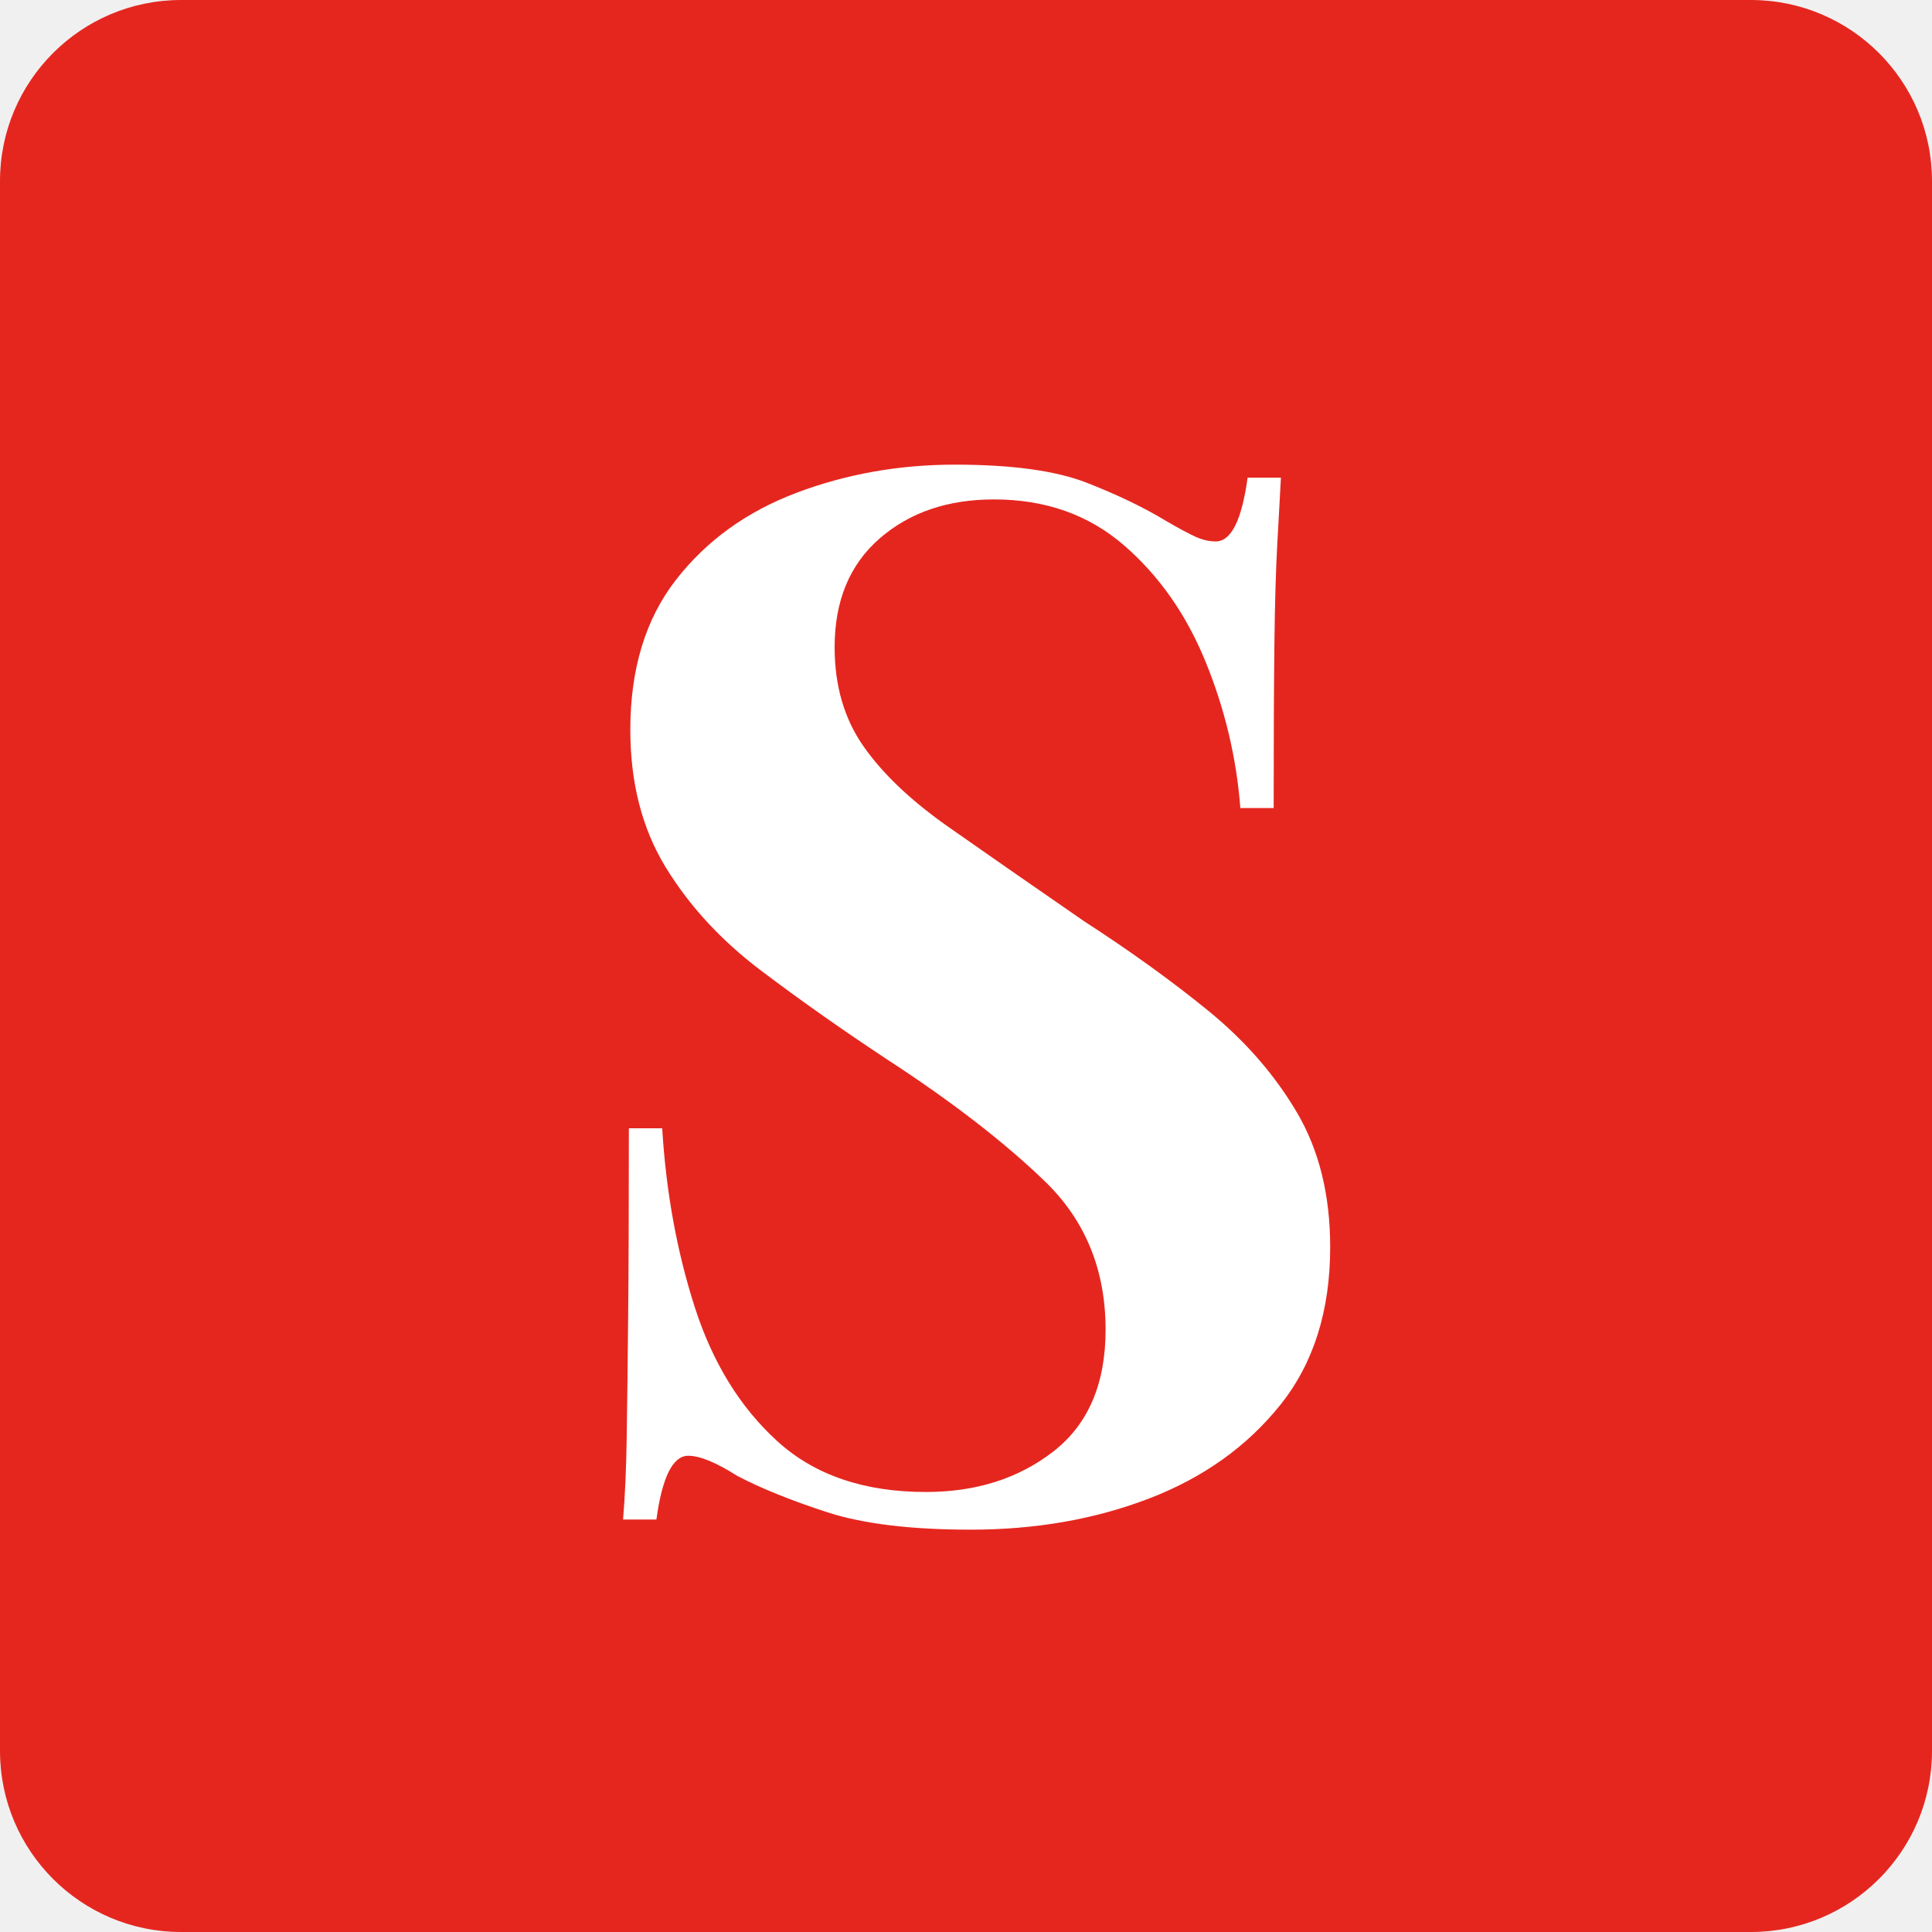
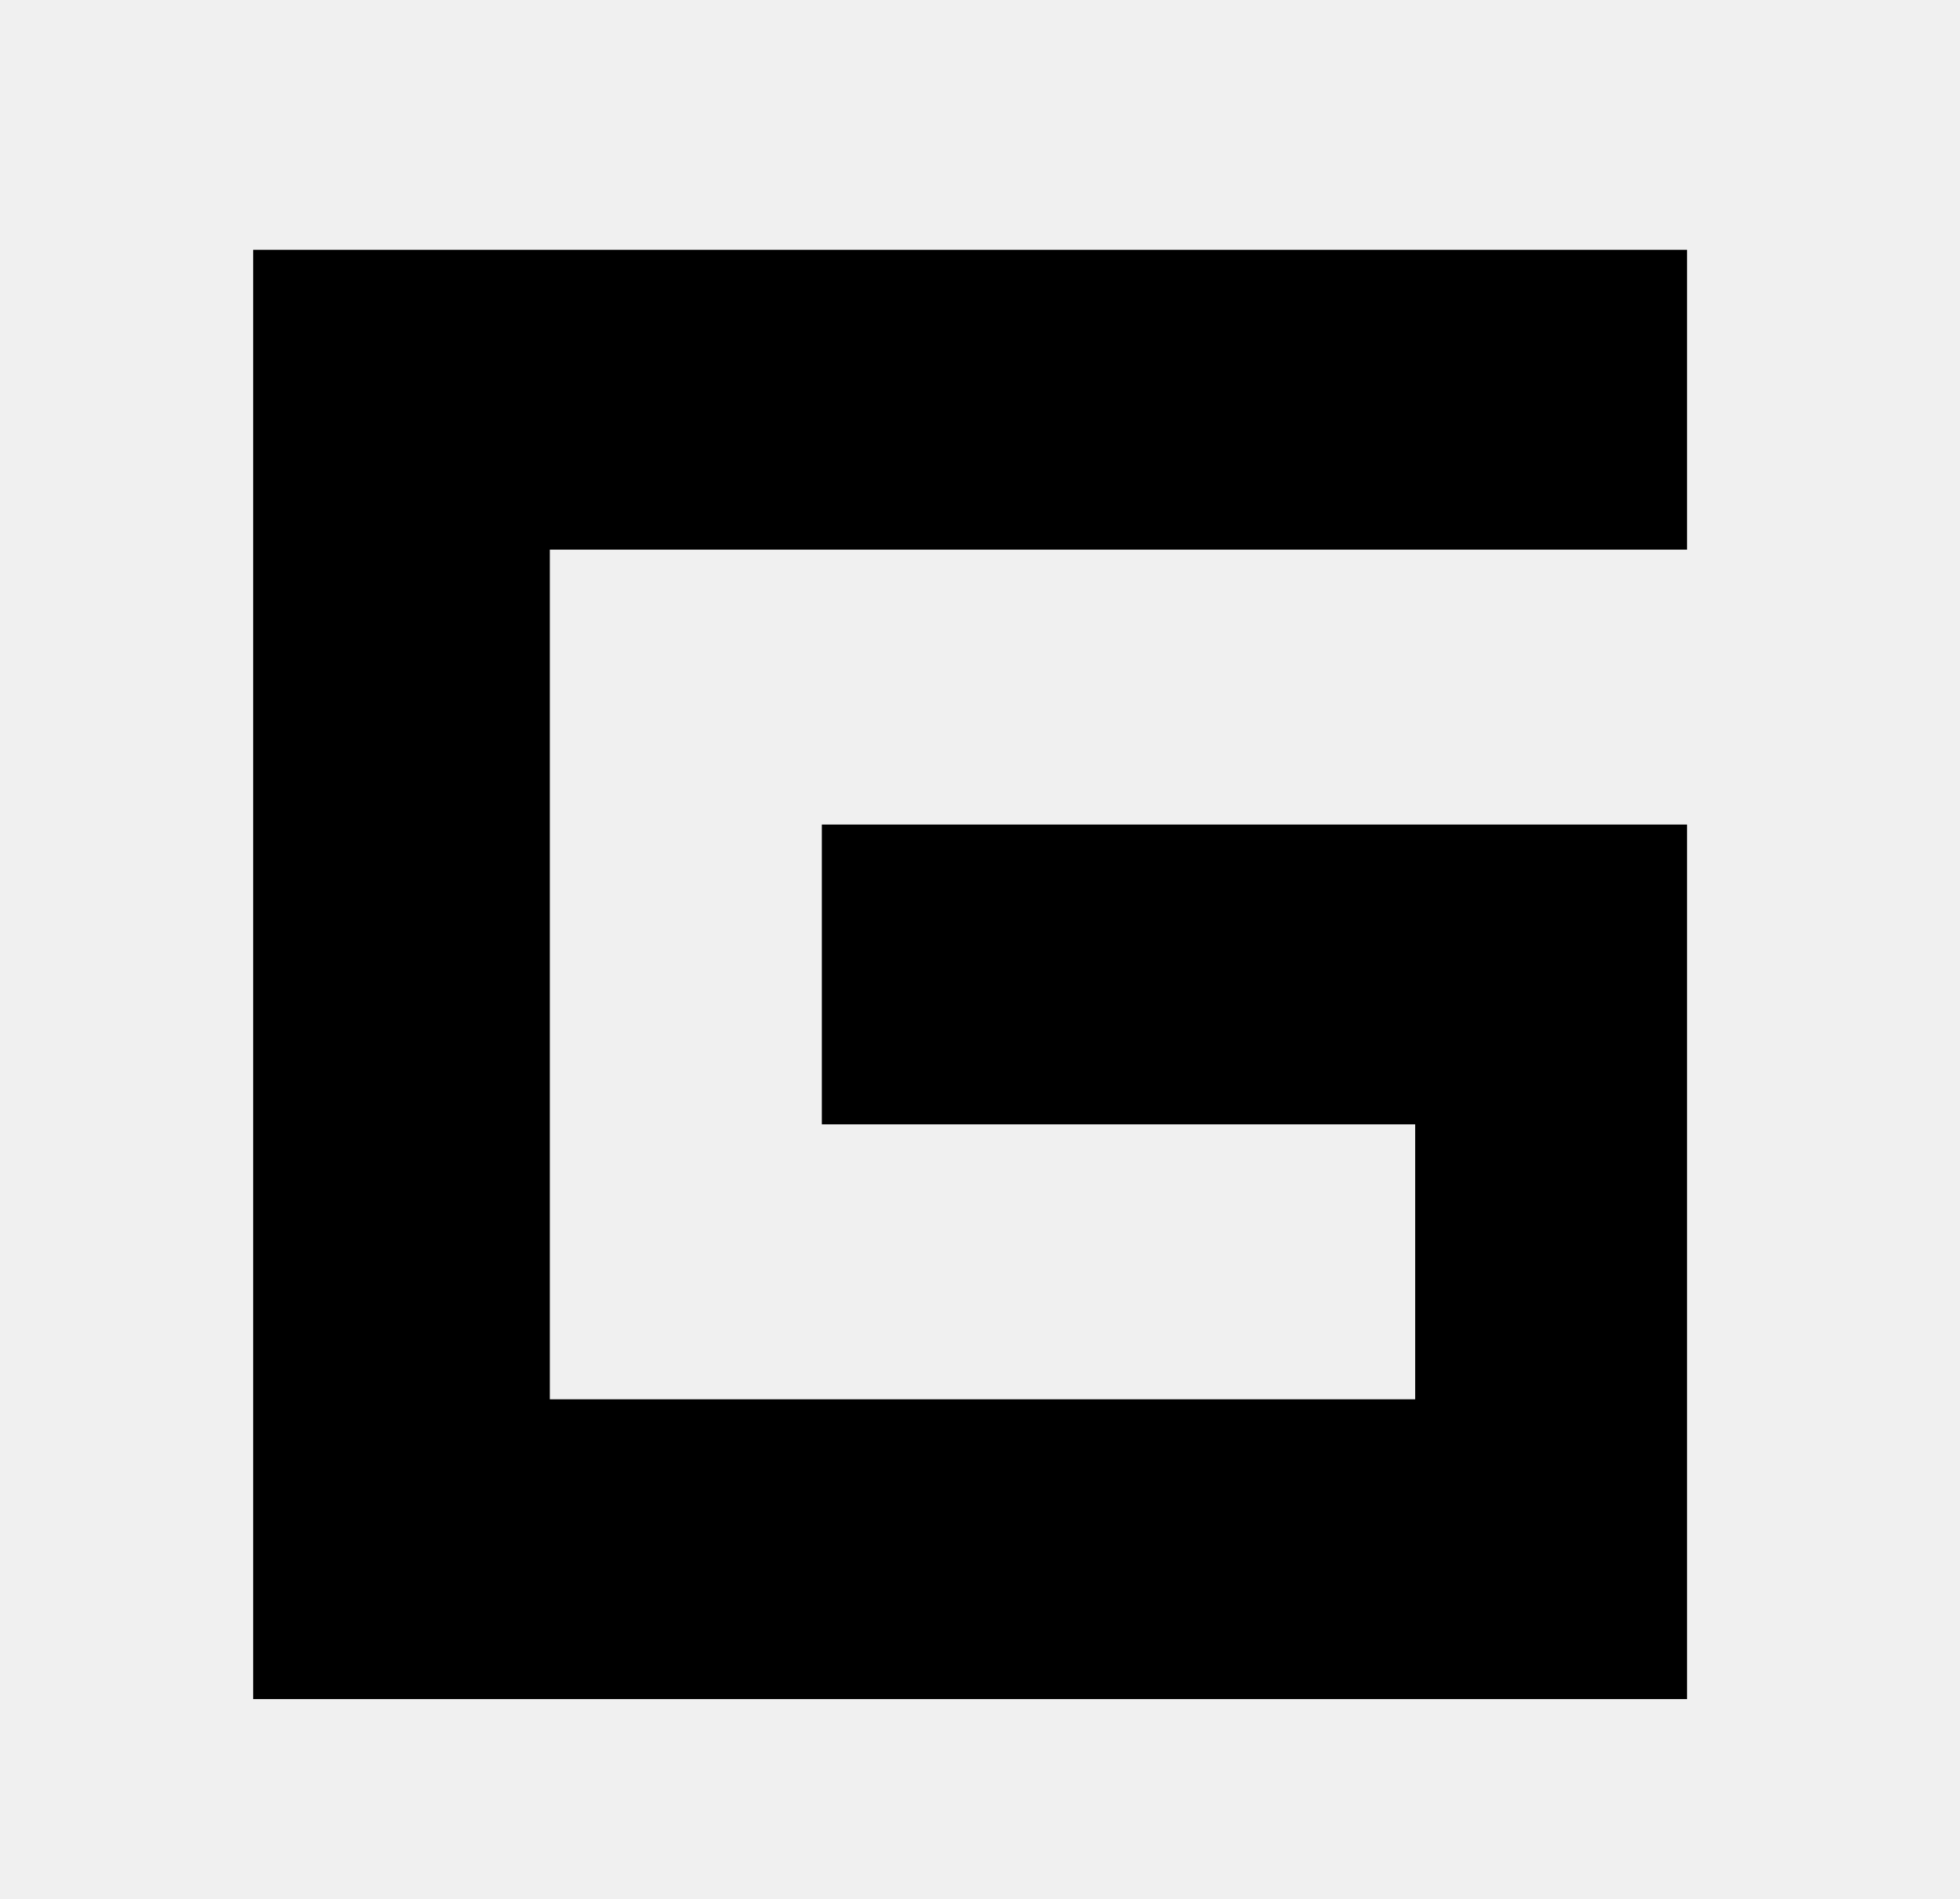
- <svg xmlns="http://www.w3.org/2000/svg" width="32px" height="32px" viewBox="0 0 32 32" version="1.1">
-   <g id="Page-1" stroke="none" stroke-width="1" fill="none" fill-rule="evenodd">
-     <g id="Group">
-       <rect id="Rectangle" fill="#E5261F" x="0" y="0" width="32" height="32" rx="3" />
-       <path d="M16.08,25.336 C17.152,25.336 18.136,25.164 19.032,24.82 C19.928,24.476 20.652,23.96 21.204,23.272 C21.756,22.584 22.032,21.712 22.032,20.656 C22.032,19.792 21.848,19.048 21.48,18.424 C21.112,17.8 20.624,17.24 20.016,16.744 C19.408,16.248 18.72,15.752 17.952,15.256 C17.072,14.648 16.324,14.128 15.708,13.696 C15.092,13.264 14.624,12.82 14.304,12.364 C13.984,11.908 13.824,11.36 13.824,10.72 C13.824,9.952 14.072,9.352 14.568,8.92 C15.064,8.488 15.696,8.272 16.464,8.272 C17.312,8.272 18.028,8.524 18.612,9.028 C19.196,9.532 19.648,10.176 19.968,10.96 C20.288,11.744 20.48,12.552 20.544,13.384 L20.544,13.384 L21.096,13.384 C21.096,12.264 21.1,11.36 21.108,10.672 C21.116,9.984 21.132,9.428 21.156,9.004 L21.17,8.757 C21.188,8.437 21.203,8.155 21.216,7.912 L21.216,7.912 L20.664,7.912 C20.568,8.616 20.392,8.968 20.136,8.968 C20.024,8.968 19.908,8.94 19.788,8.884 C19.668,8.828 19.512,8.744 19.32,8.632 C18.952,8.408 18.512,8.196 18,7.996 C17.488,7.796 16.76,7.696 15.816,7.696 C14.888,7.696 14.012,7.852 13.188,8.164 C12.364,8.476 11.7,8.956 11.196,9.604 C10.692,10.252 10.44,11.08 10.44,12.088 C10.44,12.968 10.636,13.728 11.028,14.368 C11.42,15.008 11.944,15.576 12.6,16.072 C13.256,16.568 13.96,17.064 14.712,17.56 C15.768,18.248 16.632,18.916 17.304,19.564 C17.976,20.212 18.312,21.032 18.312,22.024 C18.312,22.92 18.024,23.592 17.448,24.04 C16.872,24.488 16.168,24.712 15.336,24.712 C14.312,24.712 13.492,24.432 12.876,23.872 C12.26,23.312 11.804,22.572 11.508,21.652 C11.212,20.732 11.032,19.744 10.968,18.688 L10.968,18.688 L10.416,18.688 C10.416,19.952 10.412,20.996 10.404,21.82 C10.396,22.644 10.388,23.312 10.38,23.824 C10.372,24.336 10.352,24.784 10.32,25.168 L10.32,25.168 L10.872,25.168 C10.968,24.464 11.144,24.112 11.4,24.112 C11.592,24.112 11.864,24.224 12.216,24.448 C12.616,24.656 13.112,24.856 13.704,25.048 C14.296,25.24 15.088,25.336 16.08,25.336 Z" id="S" fill="#FFFFFF" fill-rule="nonzero" />
-     </g>
+ <svg xmlns="http://www.w3.org/2000/svg" width="32px" height="31px" viewBox="0 0 31 31" version="1.1">
+   <g id="surface1">
+     <path style=" stroke:none;fill-rule:nonzero;fill:rgb(0%,0%,0%);fill-opacity:1;" d="M 3.633 15.906 L 3.633 27.738 L 27.043 27.738 L 27.043 13.461 L 12.918 13.461 L 12.918 18.355 L 22.605 18.355 L 22.605 22.844 L 8.477 22.844 L 8.477 8.973 L 27.043 8.973 L 27.043 4.078 L 3.633 4.078 Z M 3.633 15.906 " />
  </g>
</svg>
